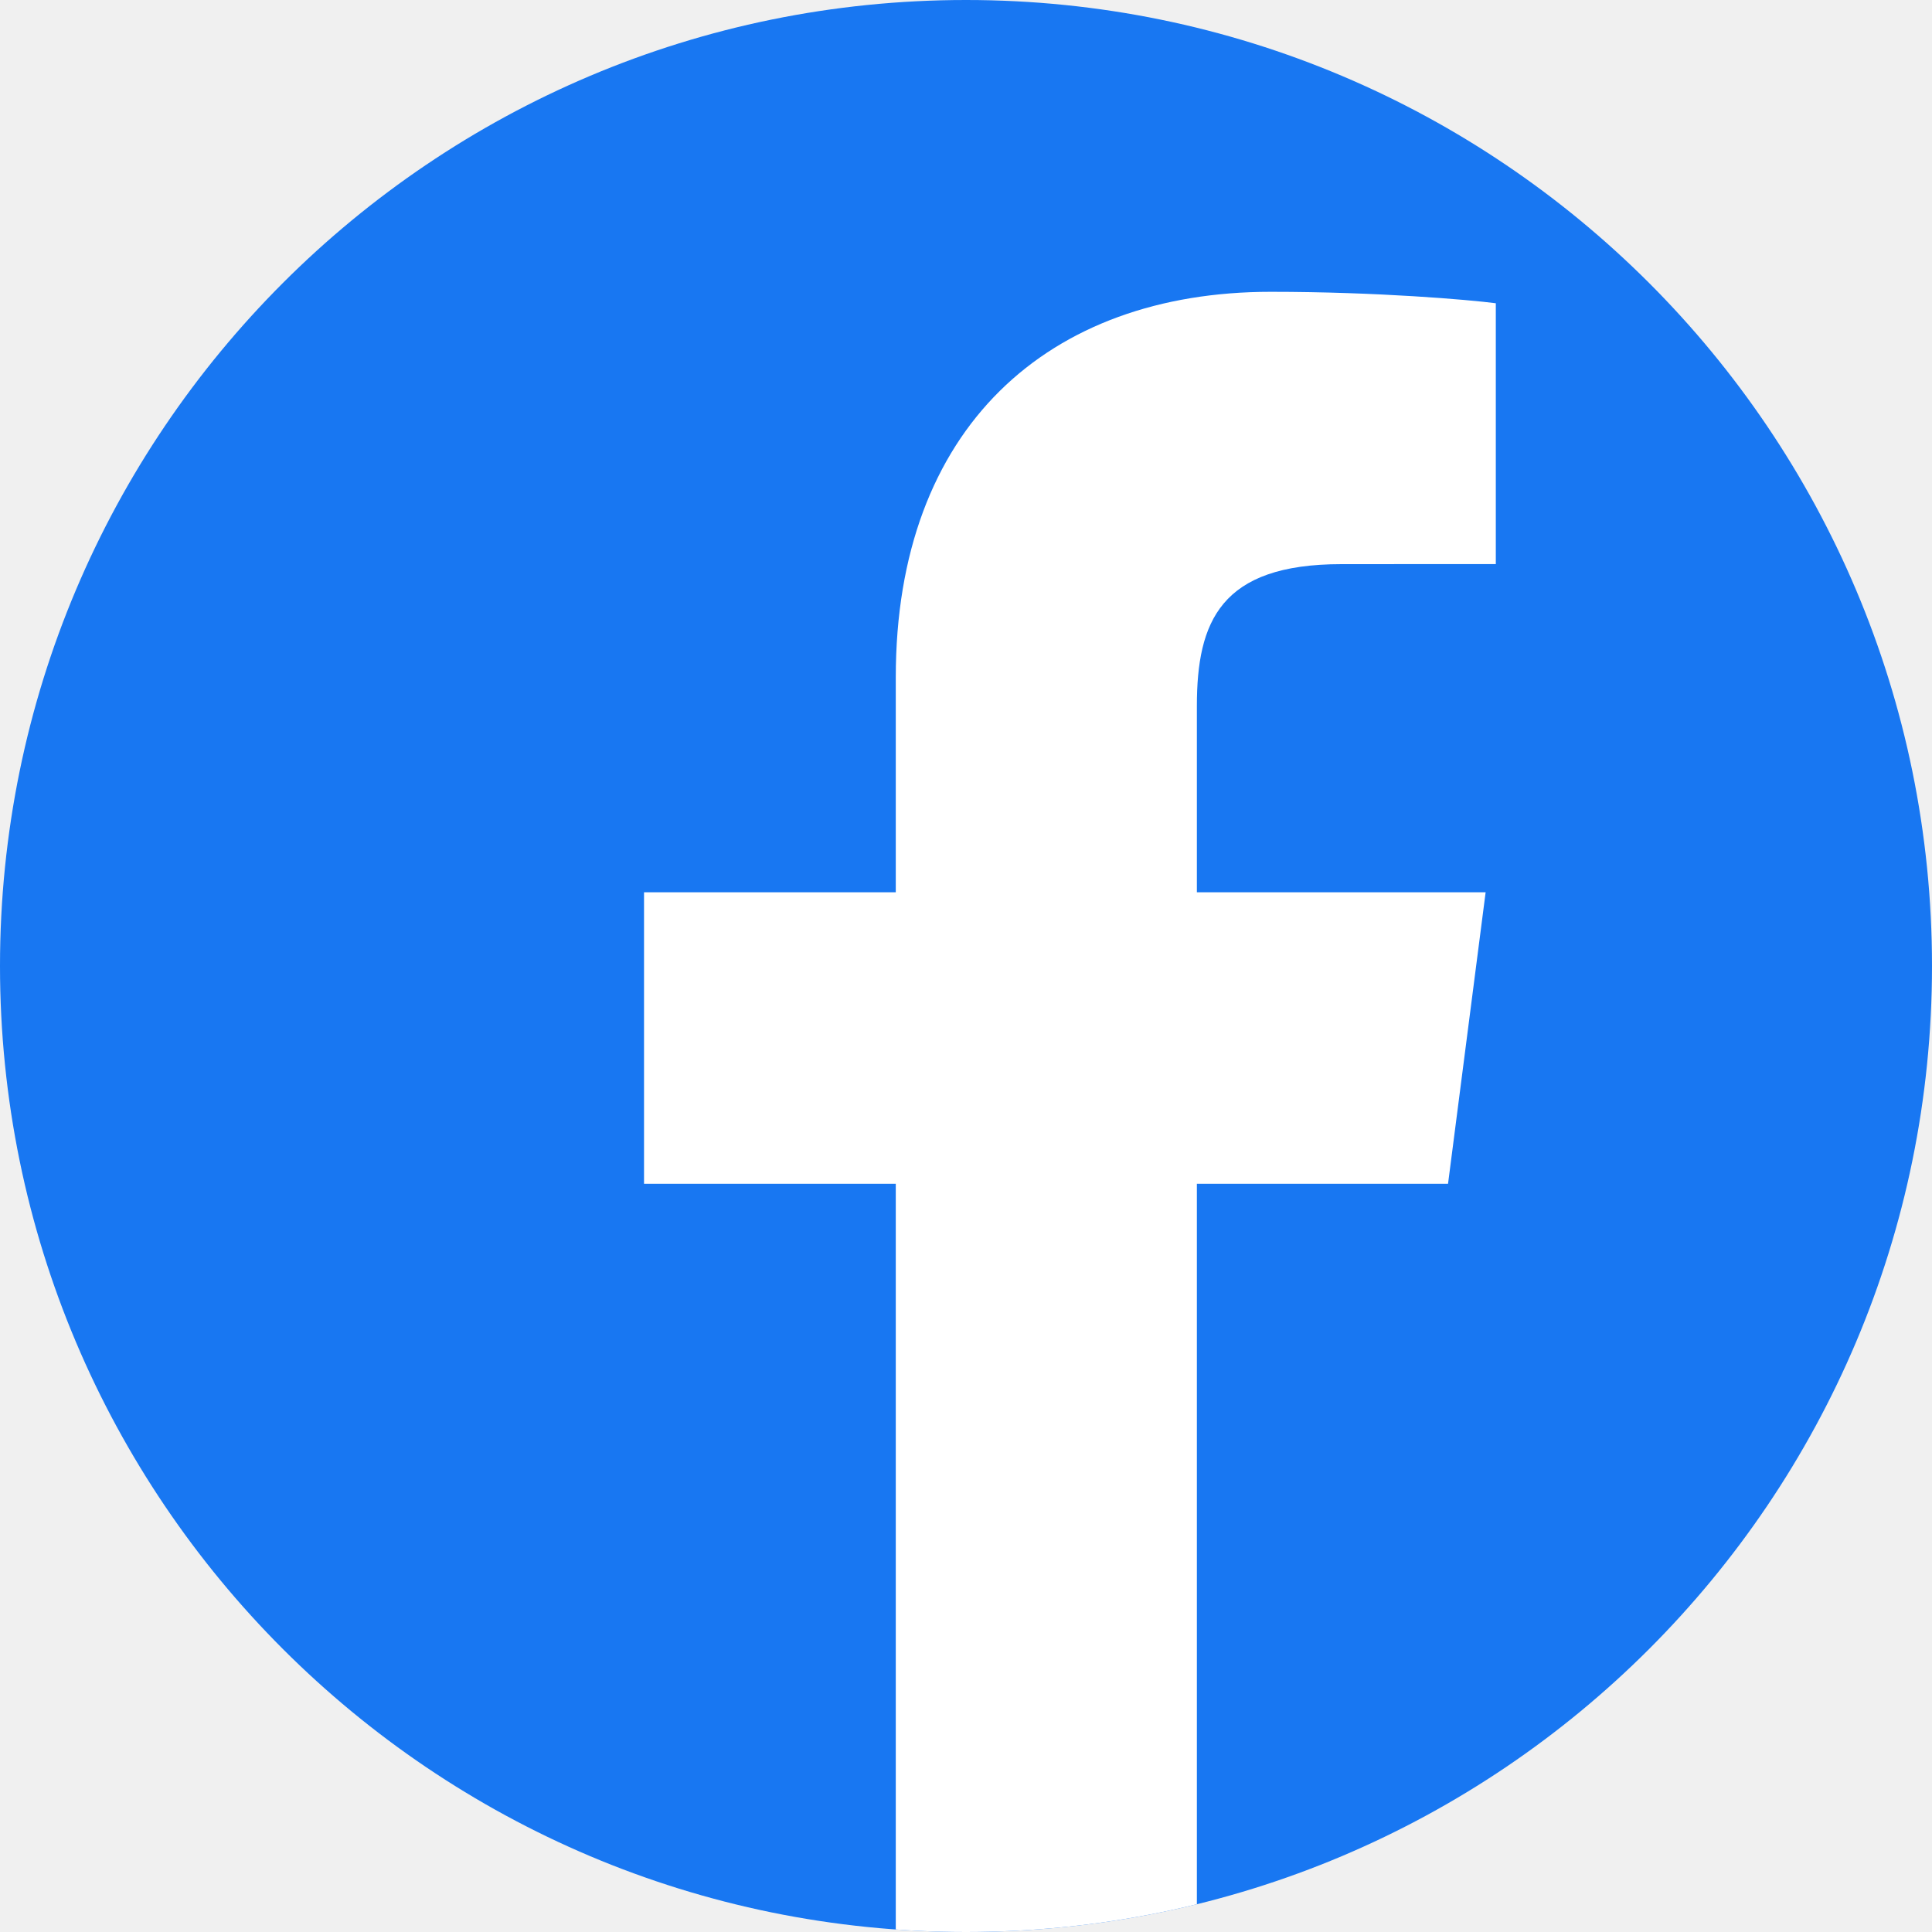
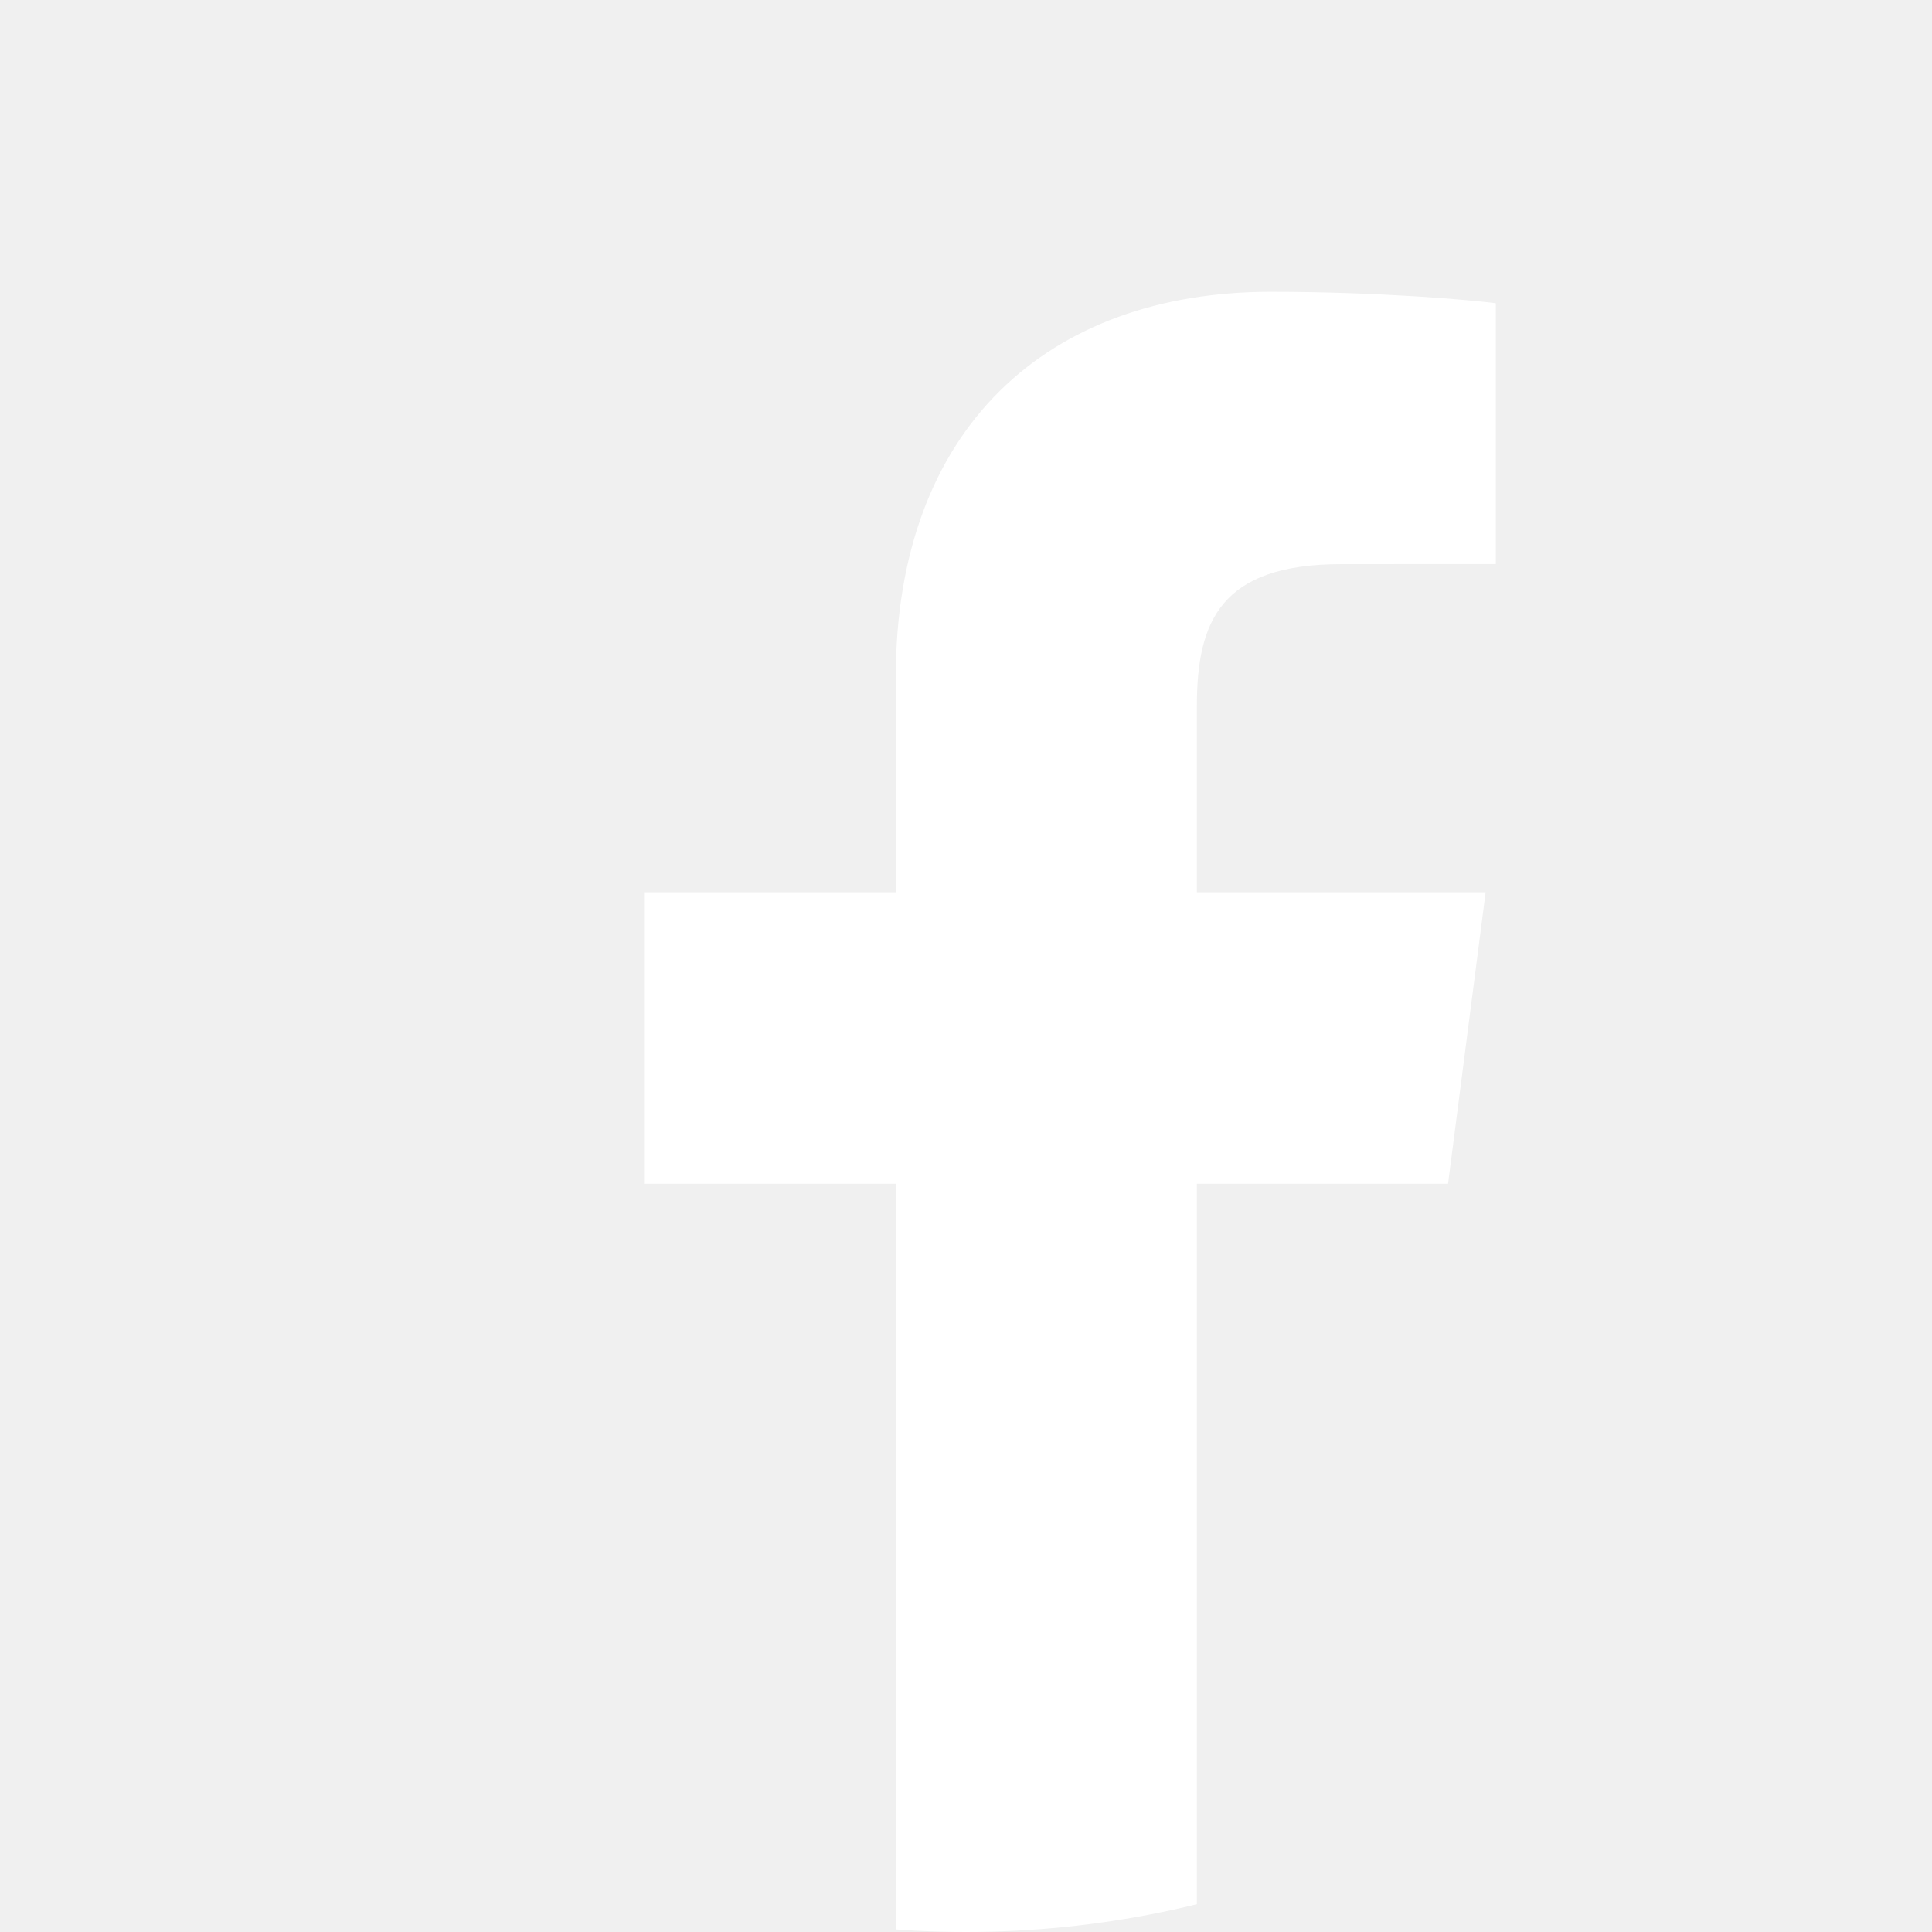
<svg xmlns="http://www.w3.org/2000/svg" width="26" height="26" viewBox="0 0 26 26" fill="none">
  <g clip-path="url(#clip0_185_39193)">
-     <path d="M24.565 26C25.357 26 26 25.358 26 24.565V1.435C26 0.642 25.357 0 24.565 0H1.435C0.642 0 0 0.642 0 1.435V24.565C0 25.358 0.642 26 1.435 26H24.565Z" fill="#1877F2" />
+     <path d="M24.565 26C25.357 26 26 25.358 26 24.565V1.435C26 0.642 25.357 0 24.565 0H1.435C0.642 0 0 0.642 0 1.435V24.565C0 25.358 0.642 26 1.435 26H24.565Z" />
    <path d="M16.107 26V15.931H19.487L19.993 12.008H16.107V9.502C16.107 8.366 16.423 7.592 18.052 7.592L20.13 7.591V4.081C19.77 4.034 18.537 3.927 17.102 3.927C14.106 3.927 12.055 5.755 12.055 9.114V12.008H8.667V15.931H12.055V26H16.107Z" fill="white" />
  </g>
  <defs>
    <clipPath id="clip0_185_39193">
      <rect width="26" height="26" rx="13" fill="white" />
    </clipPath>
  </defs>
</svg>
